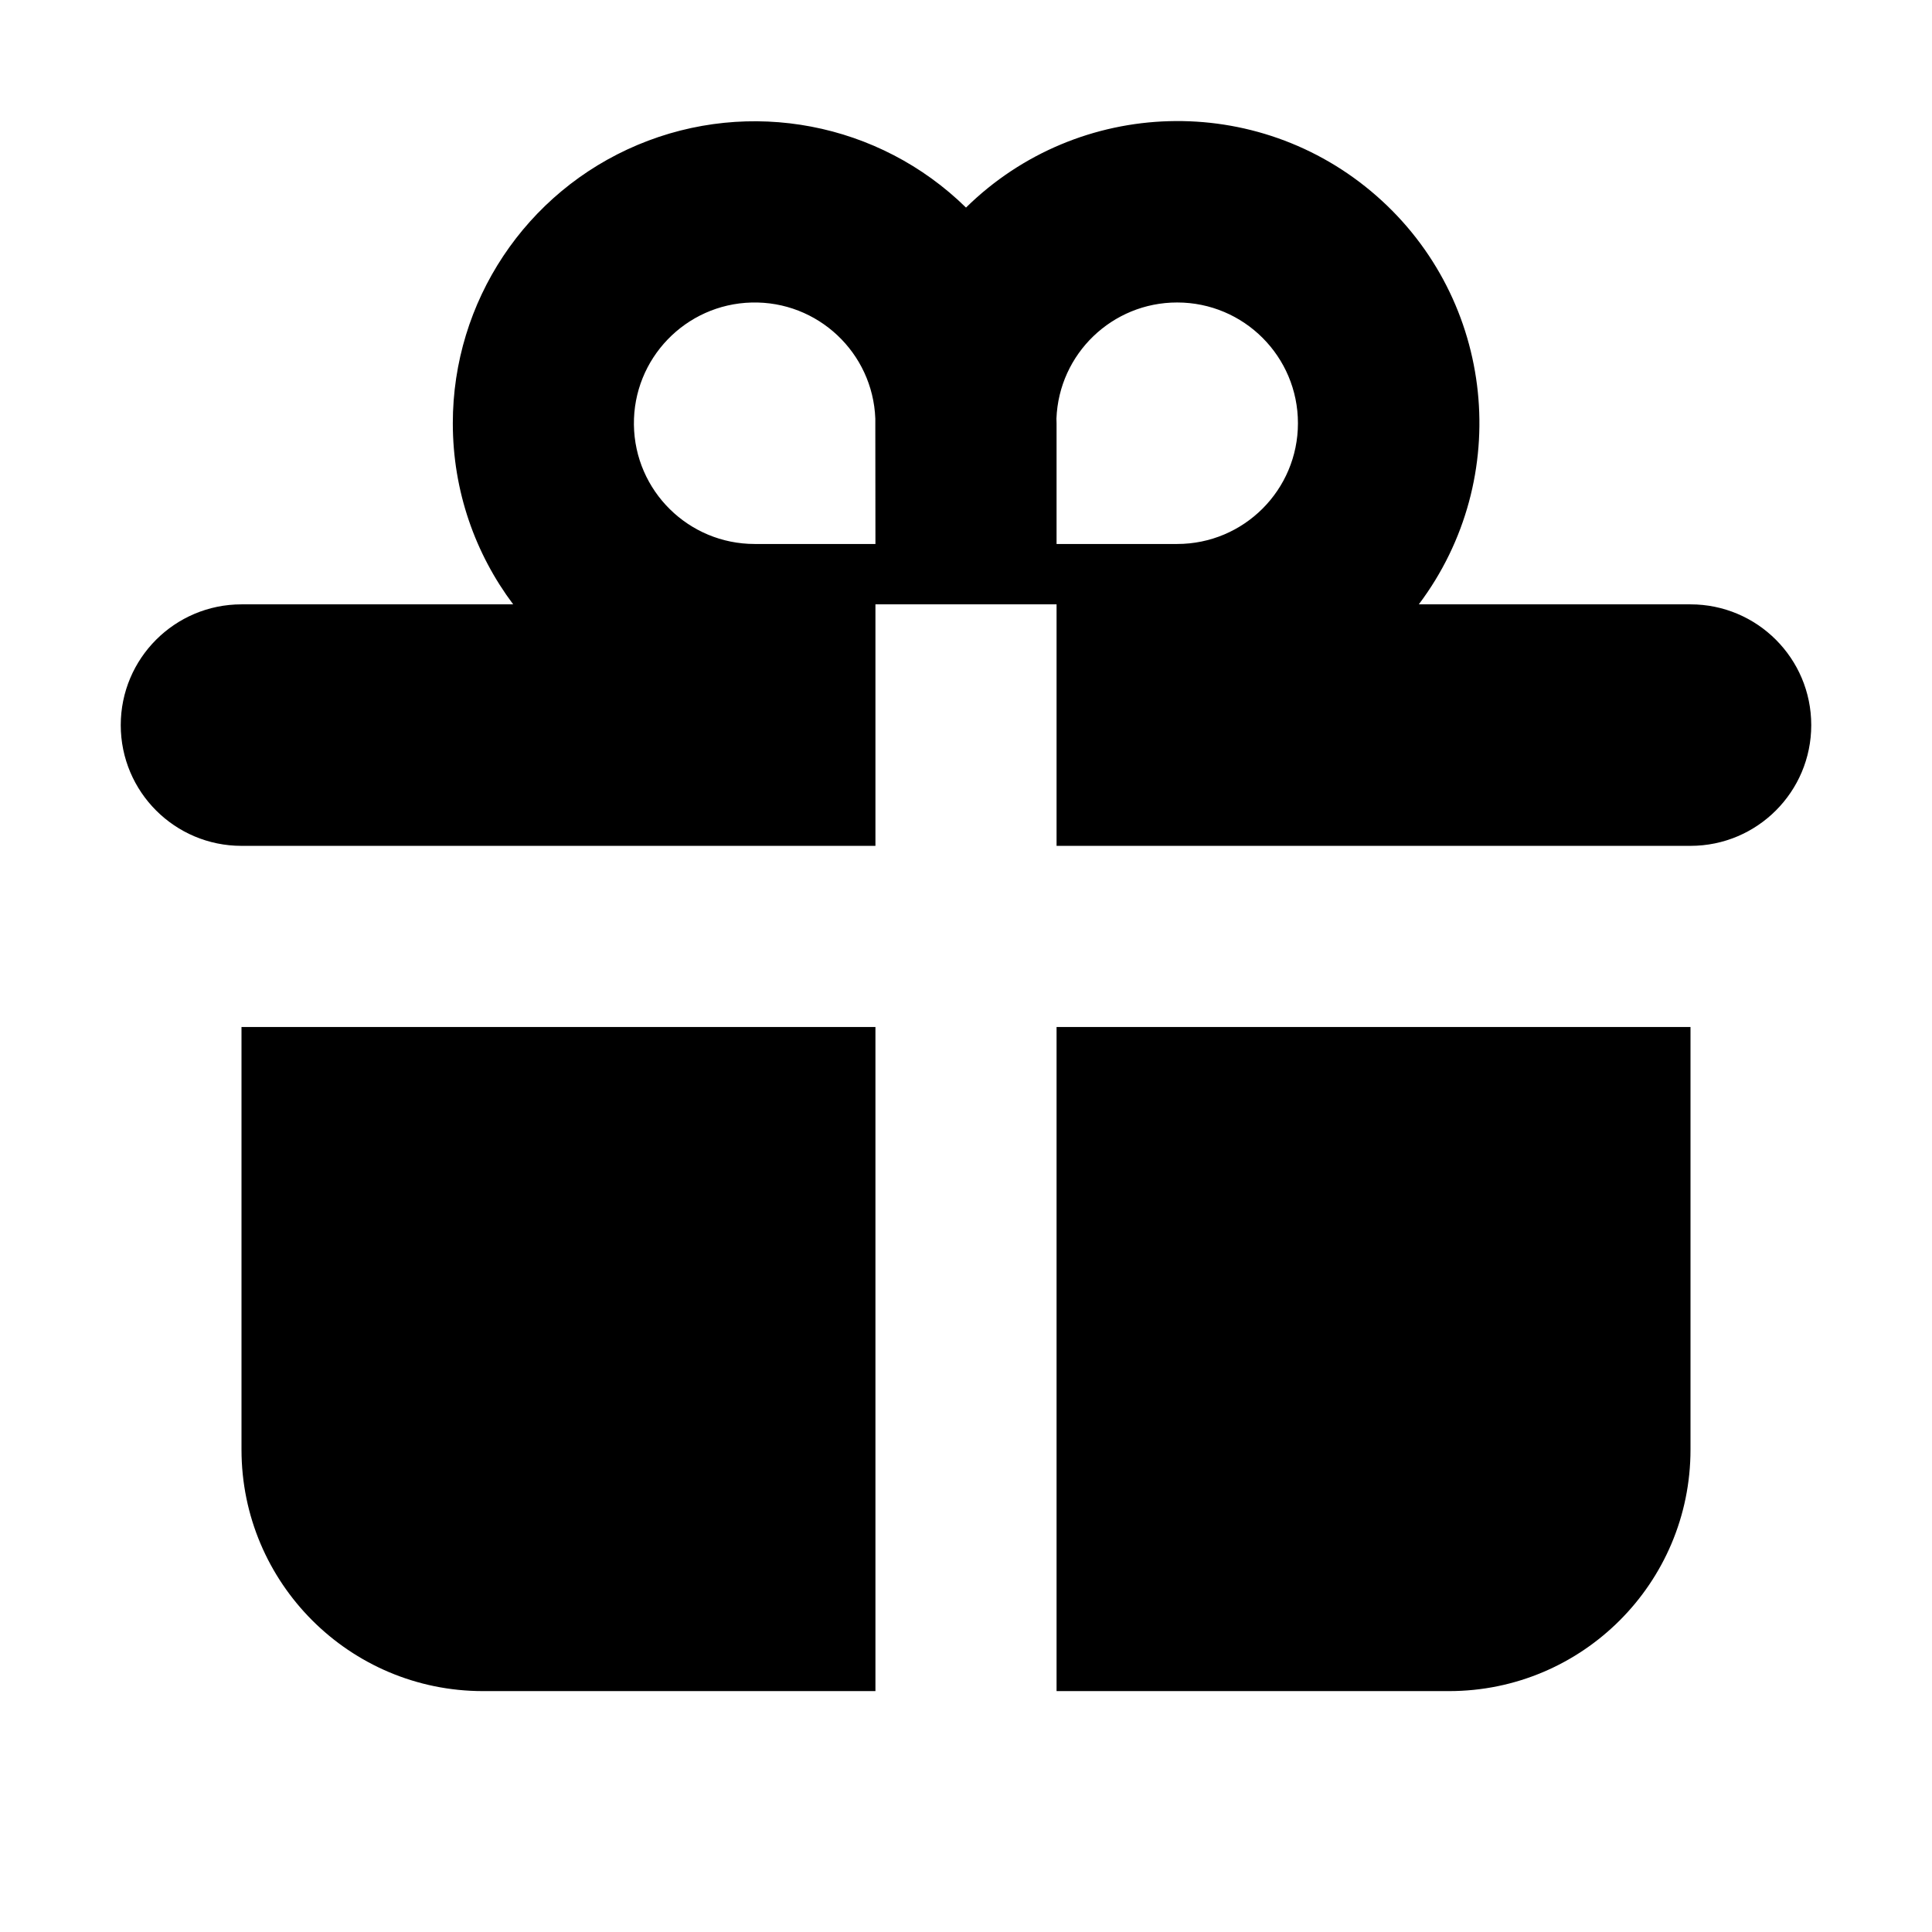
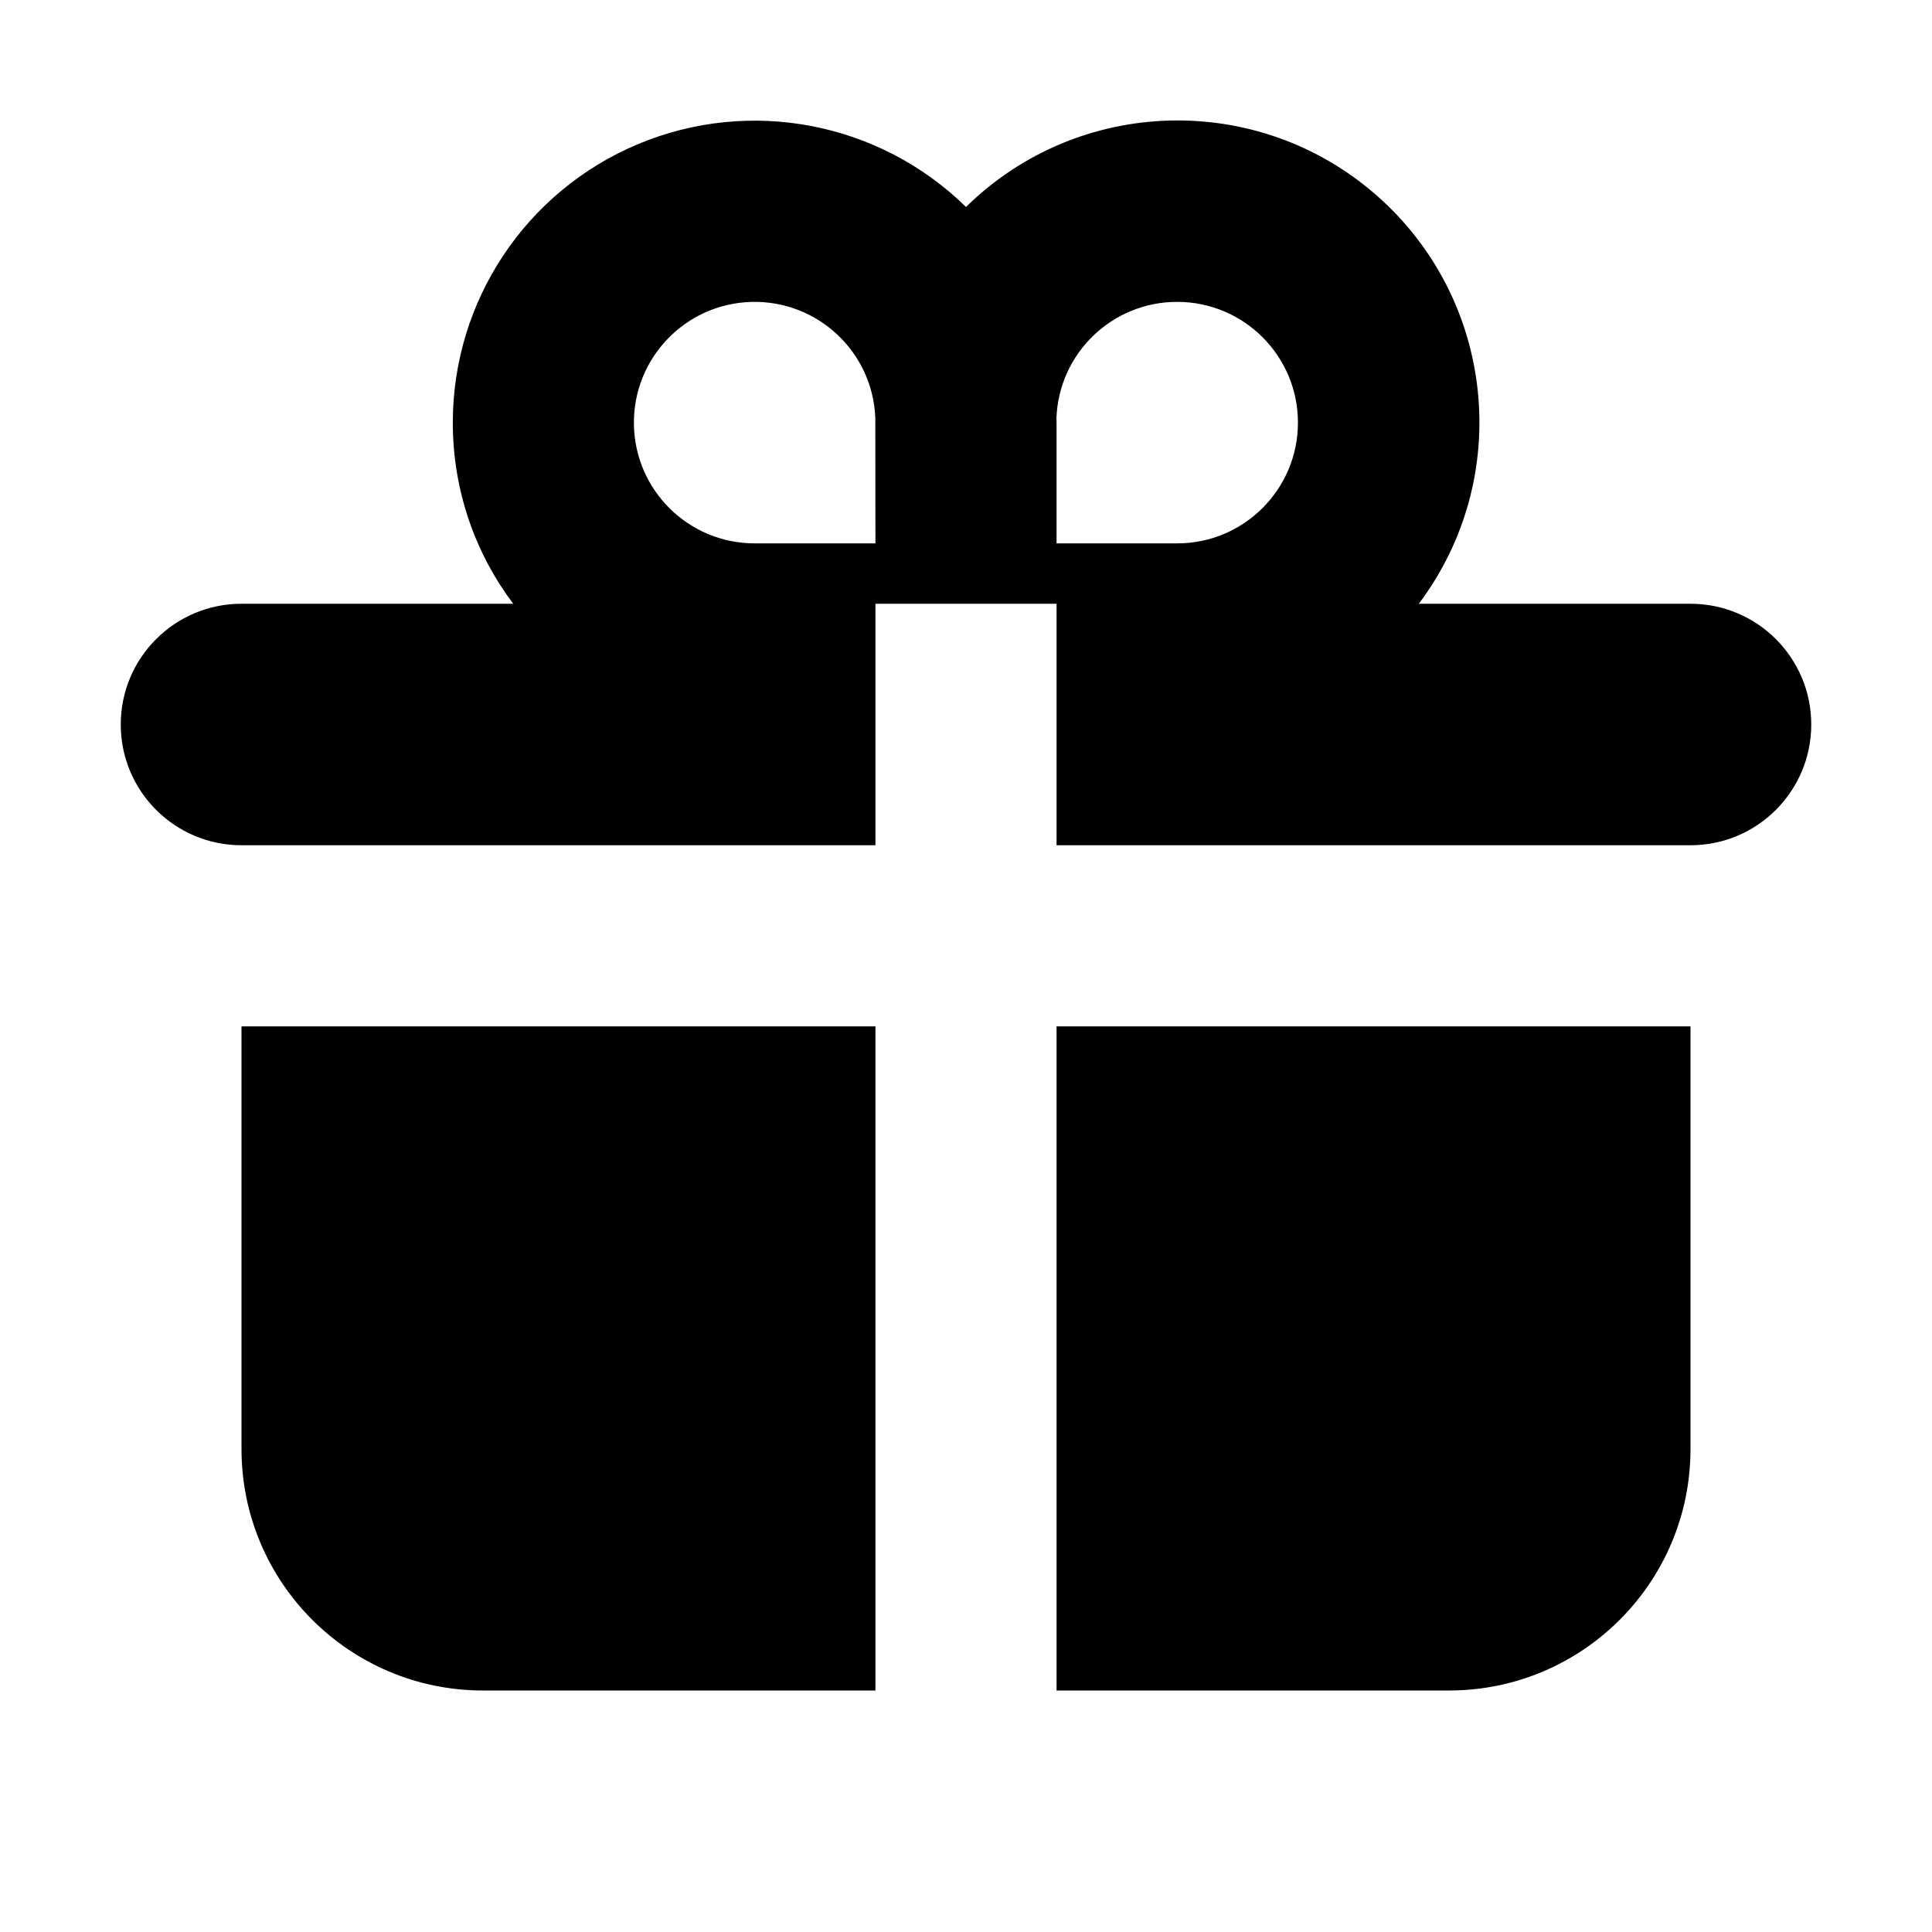
<svg xmlns="http://www.w3.org/2000/svg" viewBox="0 0 16 16" fill="currentColor" aria-hidden="true">
-   <path fill-rule="evenodd" d="M3.75 3.505c0 .562.186 1.082.5 1.5H2a1 1 0 1 0 0 2h5.25v-2h1.5v2H14a1 1 0 1 0 0-2h-2.25A2.5 2.5 0 0 0 8 1.719a2.5 2.5 0 0 0-4.25 1.786Zm3.499 0v-.038a1 1 0 1 0-.999 1.038h1l-.001-1Zm2.5-1a1 1 0 0 0-1 .962l.001.038v1h.999a1 1 0 0 0 0-2Z" clip-rule="evenodd" />
-   <path d="M7.25 8.505H2v3.5a2 2 0 0 0 2 2h3.25v-5.5ZM8.75 14.005v-5.5H14v3.5a2 2 0 0 1-2 2H8.75Z" />
+   <path fill-rule="evenodd" d="M3.75 3.5c0 .563.186 1.082.5 1.5H2a1 1 0 0 0 0 2h5.25V5h1.5v2H14a1 1 0 1 0 0-2h-2.25A2.5 2.5 0 0 0 8 1.714 2.5 2.5 0 0 0 3.75 3.5Zm3.499 0v-.038A1 1 0 1 0 6.25 4.5h1l-.001-1Zm2.5-1a1 1 0 0 0-1 .962l.001.038v1h.999a1 1 0 0 0 0-2Z" clip-rule="evenodd" />
+   <path d="M7.25 8.5H2V12a2 2 0 0 0 2 2h3.25V8.5ZM8.75 14V8.5H14V12a2 2 0 0 1-2 2H8.75Z" />
</svg>
